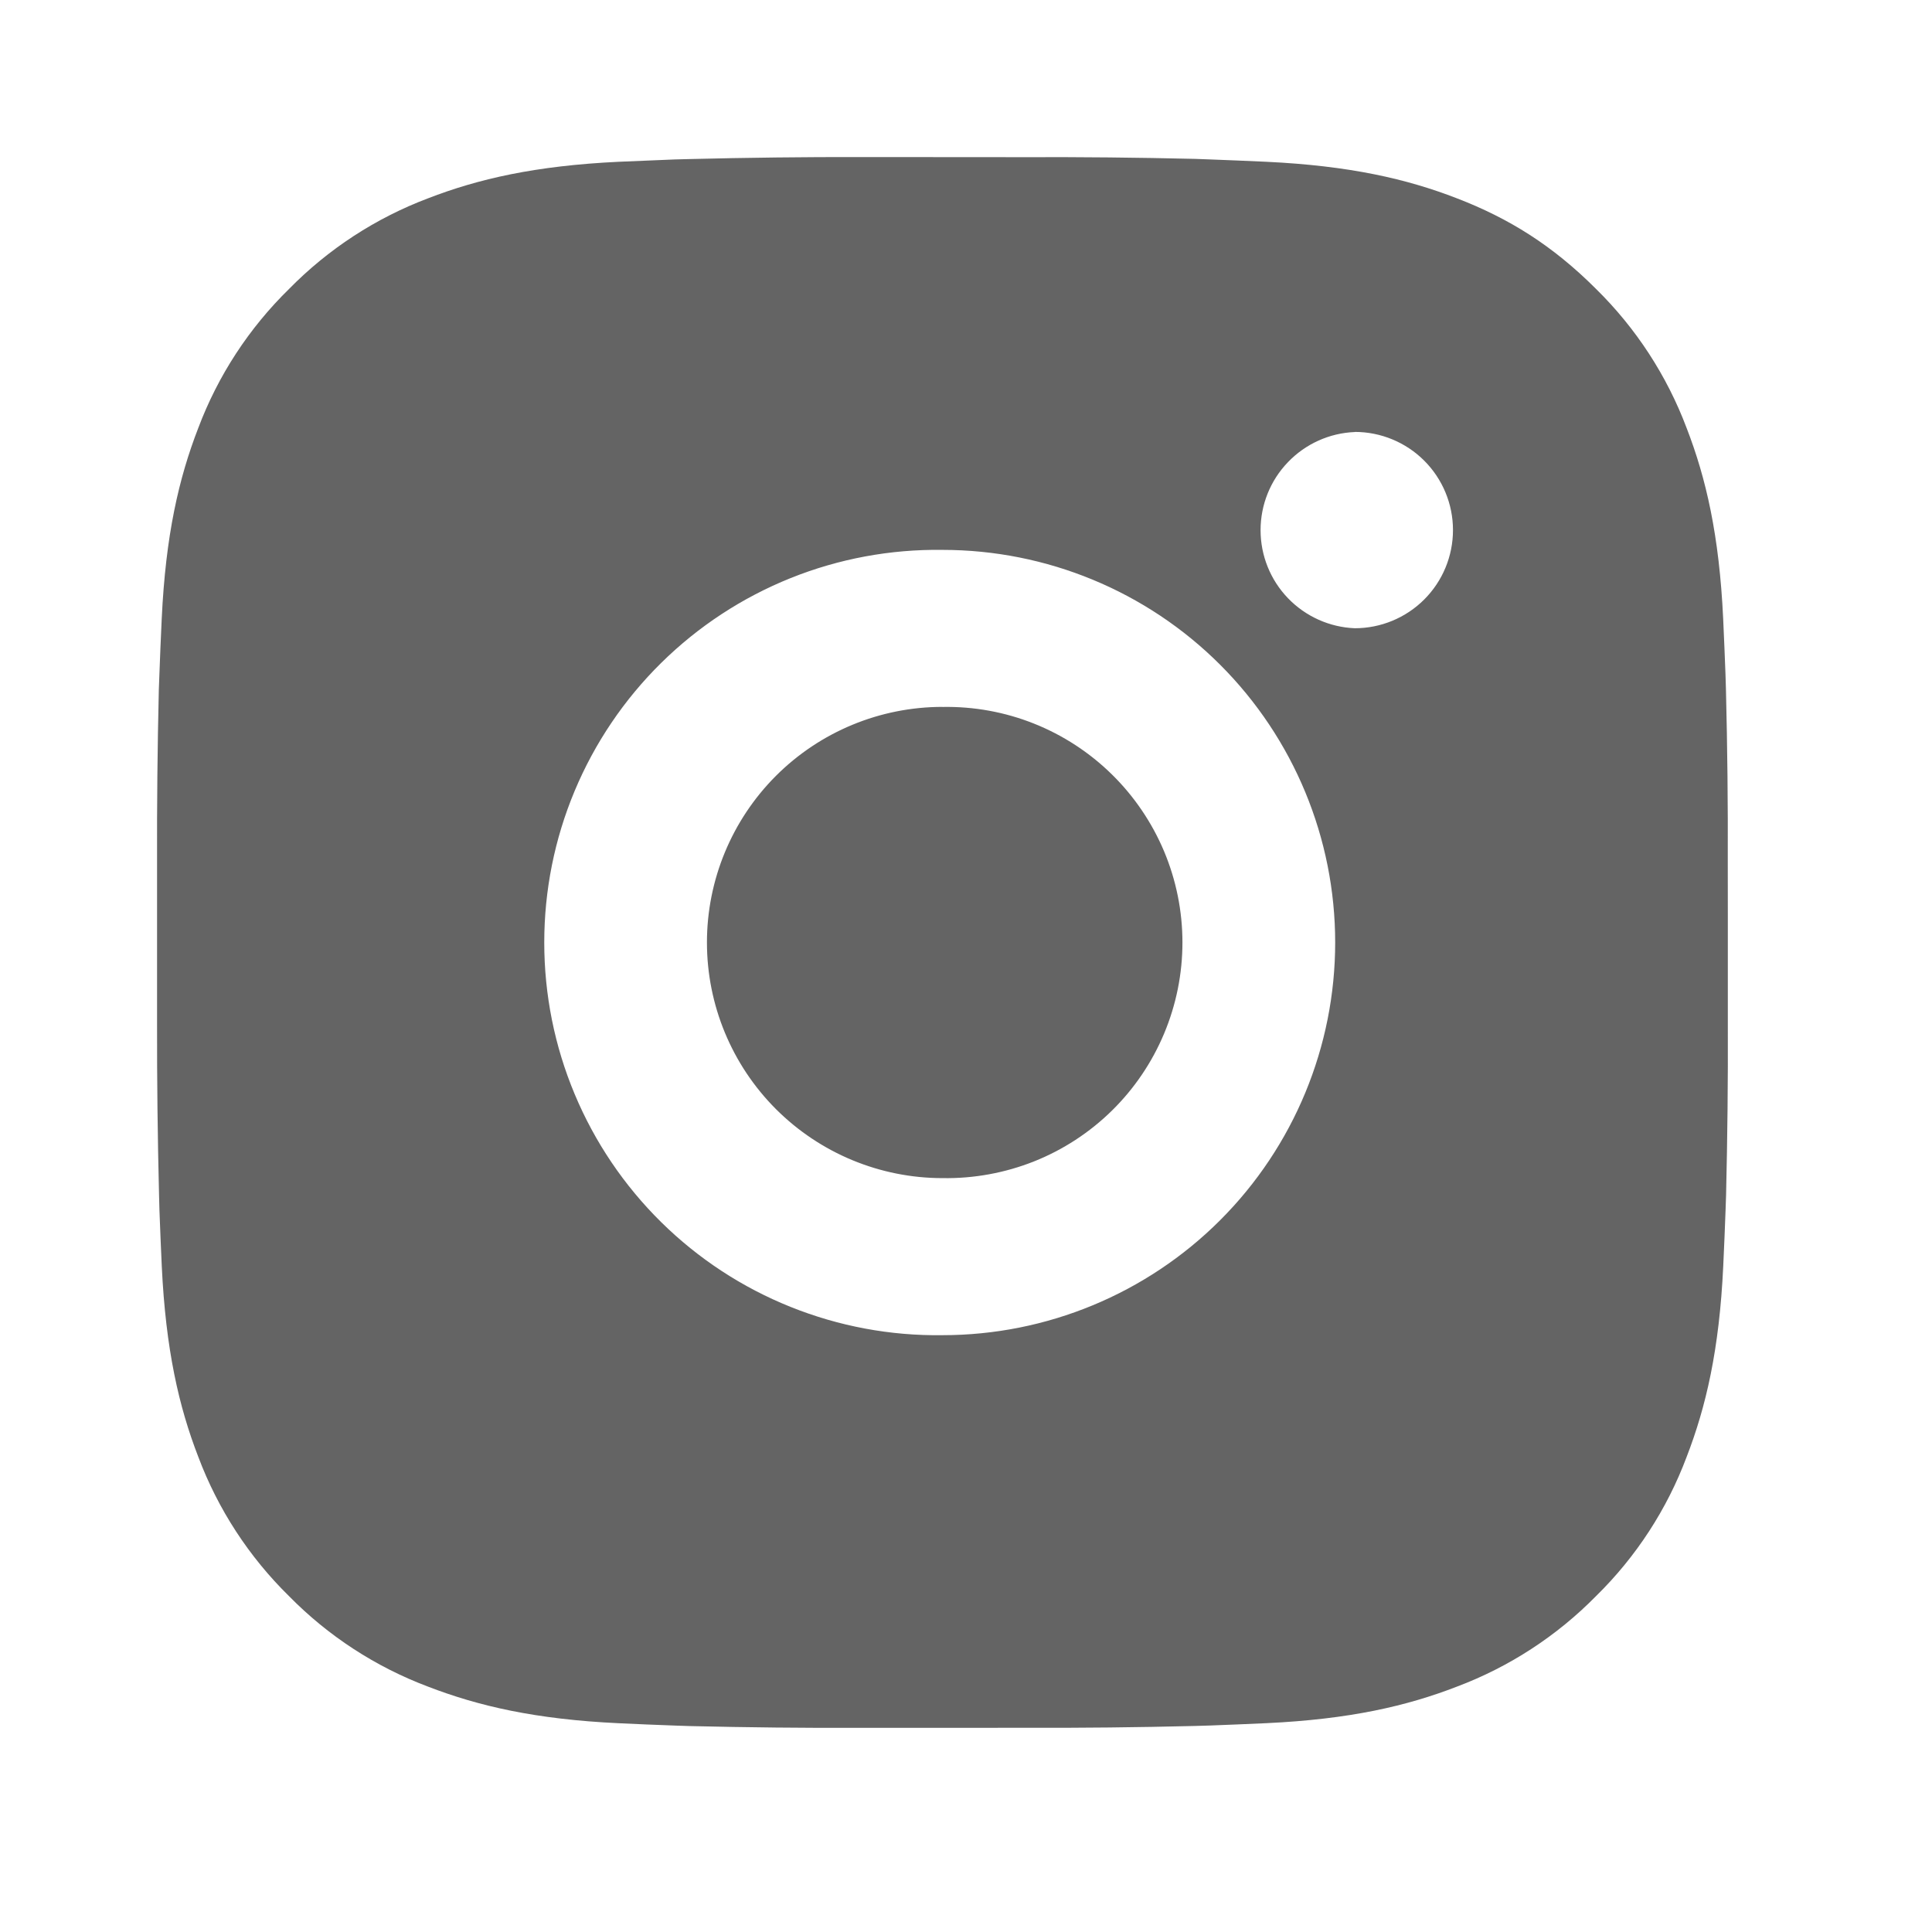
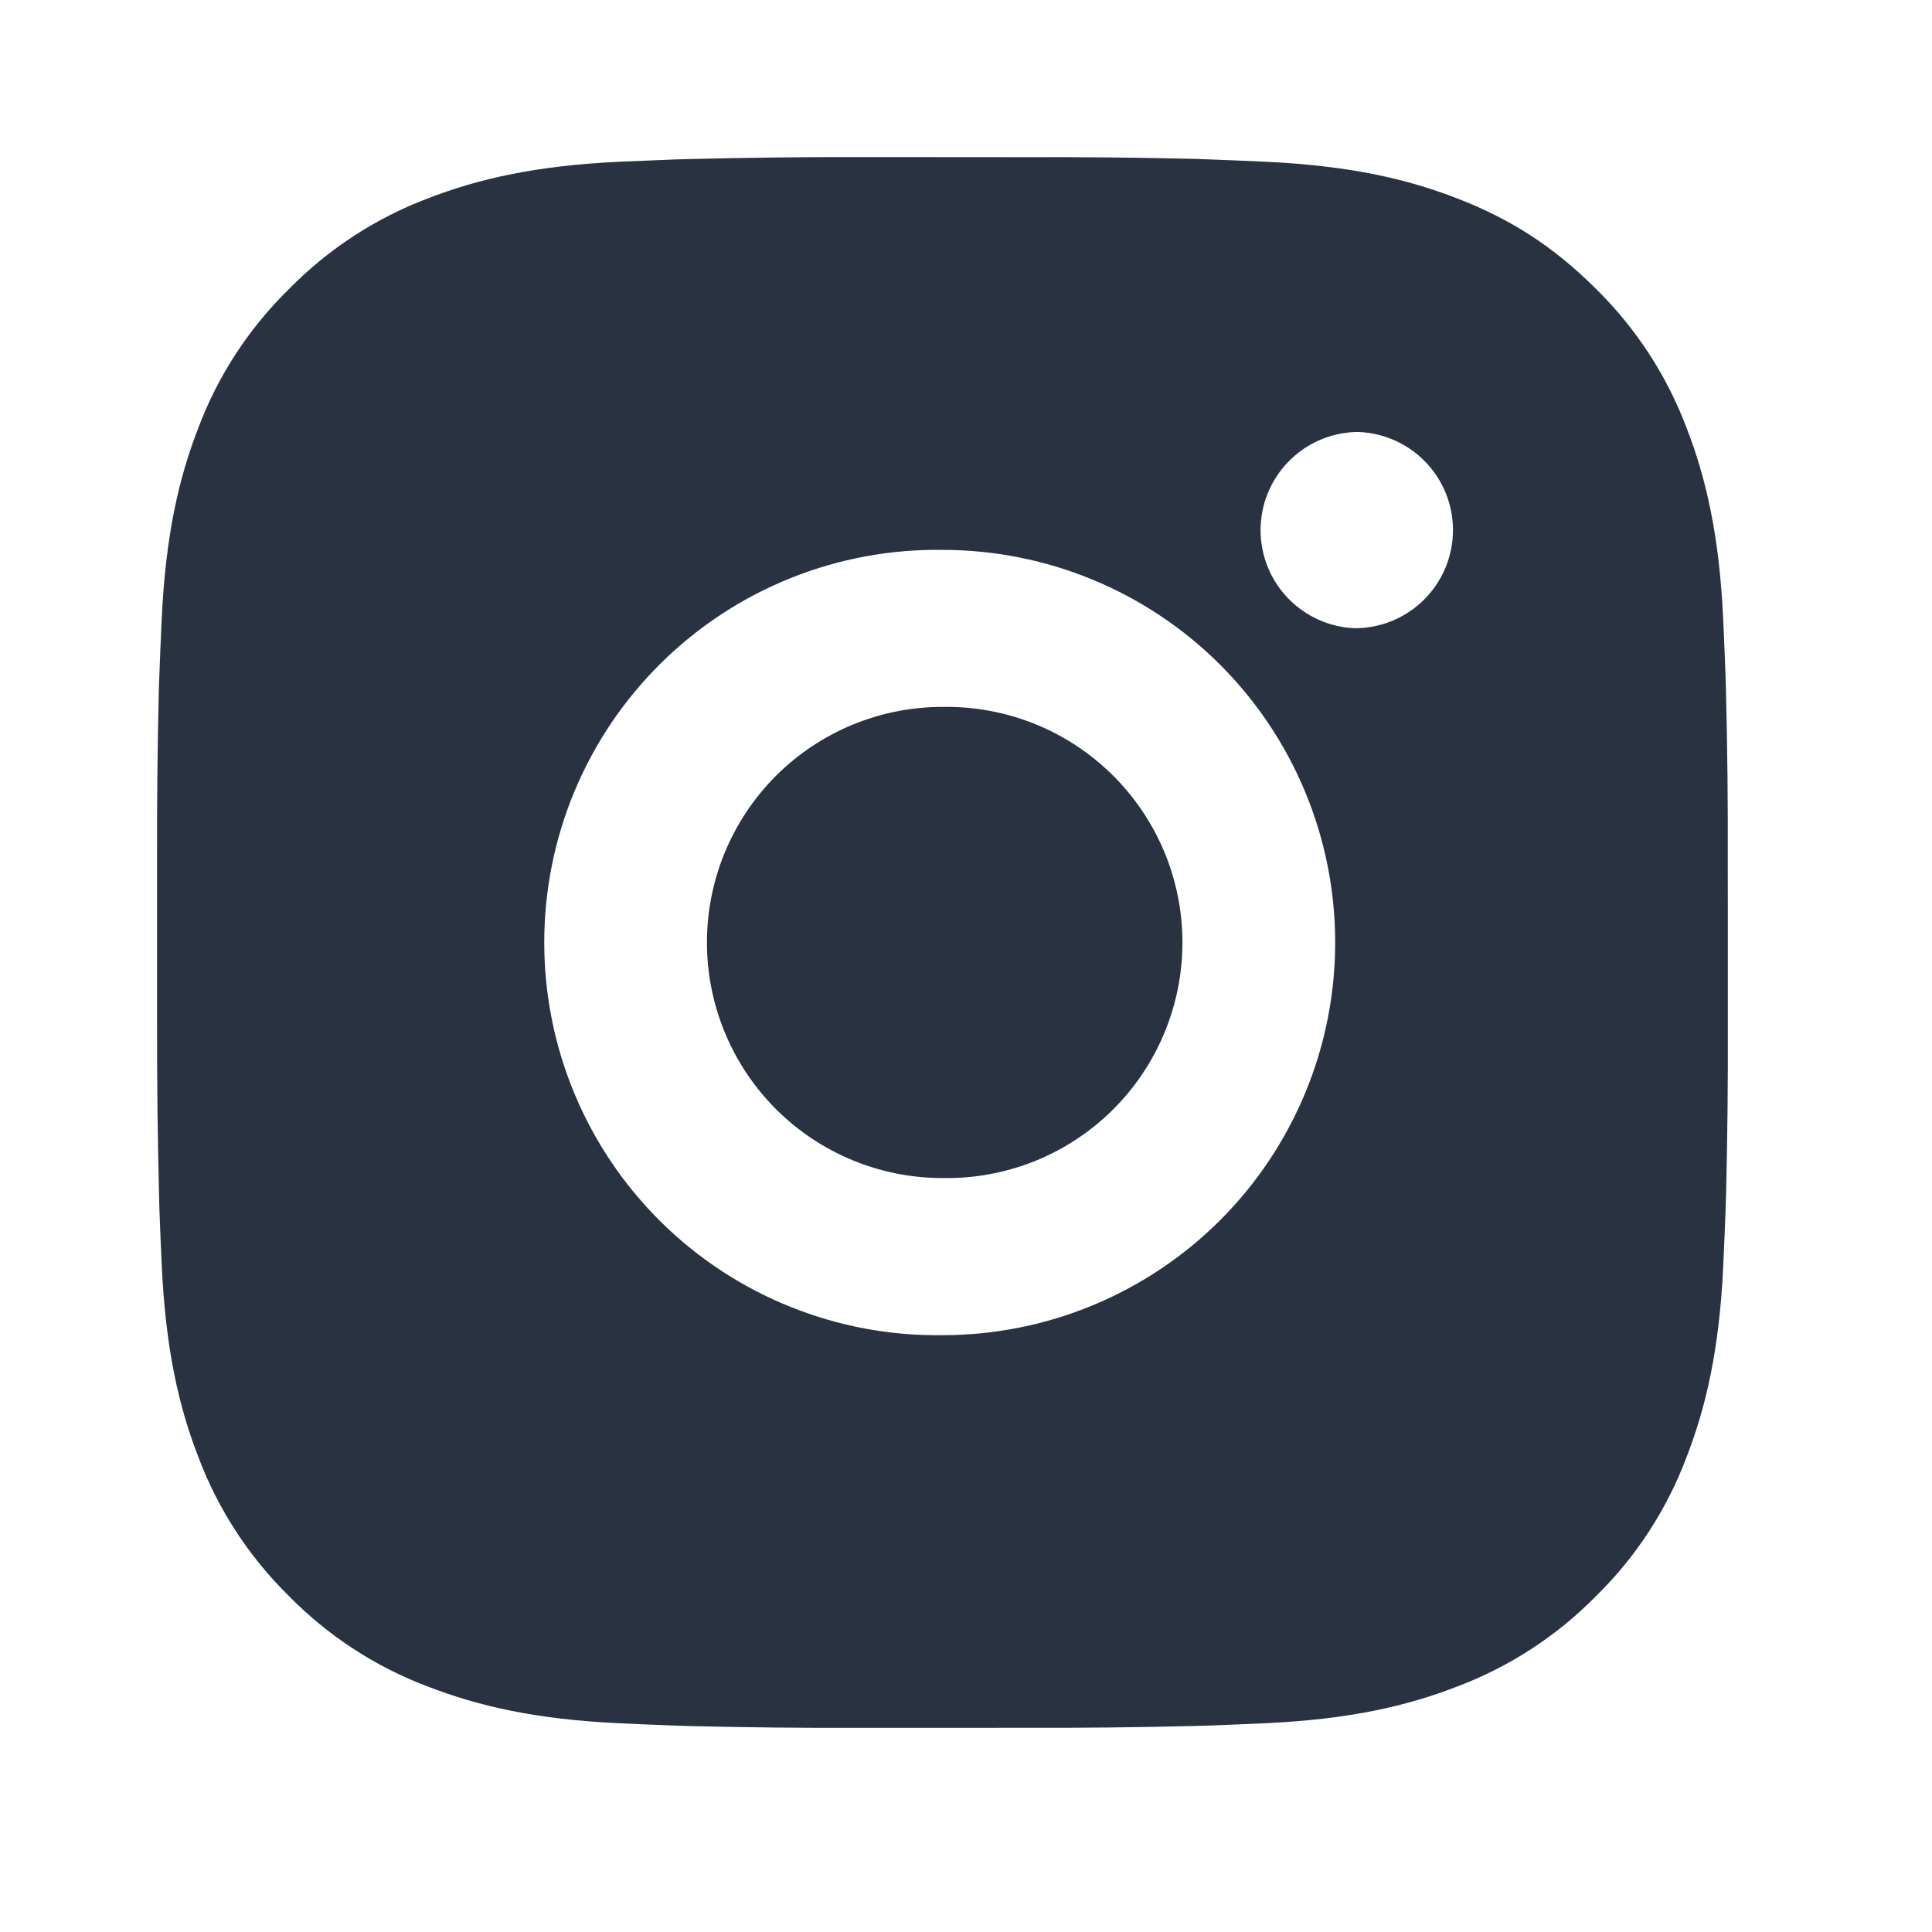
<svg xmlns="http://www.w3.org/2000/svg" width="34" height="34" viewBox="0 0 34 34" fill="none">
-   <path d="M18.007 2.766C19.015 2.762 20.024 2.772 21.032 2.796L21.3 2.806C21.61 2.817 21.916 2.831 22.285 2.847C23.755 2.917 24.759 3.149 25.639 3.49C26.551 3.841 27.32 4.317 28.088 5.085C28.791 5.776 29.335 6.611 29.682 7.533C30.023 8.413 30.256 9.418 30.325 10.889C30.341 11.256 30.355 11.563 30.366 11.873L30.374 12.141C30.399 13.149 30.41 14.157 30.406 15.165L30.407 16.196V18.007C30.411 19.015 30.4 20.024 30.376 21.032L30.367 21.3C30.356 21.61 30.343 21.916 30.326 22.285C30.257 23.755 30.022 24.759 29.682 25.639C29.336 26.562 28.792 27.398 28.088 28.088C27.397 28.791 26.561 29.335 25.639 29.682C24.759 30.023 23.755 30.256 22.285 30.325C21.916 30.341 21.61 30.355 21.3 30.366L21.032 30.374C20.024 30.399 19.015 30.41 18.007 30.406L16.976 30.407H15.166C14.158 30.411 13.149 30.4 12.141 30.376L11.873 30.367C11.545 30.355 11.217 30.342 10.889 30.326C9.418 30.257 8.415 30.022 7.533 29.682C6.611 29.335 5.775 28.791 5.085 28.088C4.382 27.398 3.837 26.562 3.49 25.639C3.149 24.759 2.917 23.755 2.847 22.285C2.832 21.957 2.818 21.629 2.806 21.3L2.799 21.032C2.774 20.024 2.762 19.015 2.764 18.007V15.165C2.761 14.157 2.771 13.149 2.795 12.141L2.805 11.873C2.816 11.563 2.829 11.256 2.846 10.889C2.915 9.417 3.147 8.415 3.489 7.533C3.836 6.61 4.382 5.775 5.086 5.086C5.776 4.383 6.611 3.838 7.533 3.49C8.415 3.149 9.417 2.917 10.889 2.847L11.873 2.806L12.141 2.799C13.149 2.774 14.157 2.762 15.165 2.764L18.007 2.766ZM16.586 9.677C15.67 9.664 14.761 9.833 13.912 10.174C13.062 10.516 12.288 11.023 11.636 11.666C10.984 12.309 10.466 13.075 10.113 13.919C9.759 14.764 9.578 15.671 9.578 16.587C9.578 17.502 9.759 18.409 10.113 19.254C10.466 20.099 10.984 20.865 11.636 21.508C12.288 22.151 13.062 22.658 13.912 22.999C14.761 23.34 15.67 23.51 16.586 23.497C18.419 23.497 20.177 22.769 21.473 21.473C22.769 20.177 23.497 18.419 23.497 16.586C23.497 14.753 22.769 12.995 21.473 11.699C20.177 10.403 18.419 9.677 16.586 9.677ZM16.586 12.441C17.137 12.431 17.684 12.53 18.196 12.734C18.708 12.938 19.174 13.242 19.567 13.628C19.96 14.014 20.272 14.474 20.486 14.982C20.699 15.49 20.809 16.035 20.809 16.586C20.809 17.137 20.699 17.682 20.486 18.19C20.273 18.698 19.961 19.159 19.568 19.545C19.175 19.931 18.709 20.235 18.197 20.439C17.685 20.642 17.138 20.742 16.587 20.733C15.488 20.733 14.433 20.296 13.655 19.518C12.878 18.74 12.441 17.686 12.441 16.586C12.441 15.486 12.878 14.432 13.655 13.654C14.433 12.876 15.488 12.44 16.587 12.44L16.586 12.441ZM23.842 7.603C23.396 7.621 22.975 7.811 22.666 8.133C22.356 8.455 22.184 8.883 22.184 9.33C22.184 9.776 22.356 10.205 22.666 10.527C22.975 10.848 23.396 11.038 23.842 11.056C24.3 11.056 24.74 10.874 25.064 10.55C25.388 10.226 25.57 9.787 25.57 9.328C25.57 8.87 25.388 8.431 25.064 8.107C24.74 7.783 24.3 7.601 23.842 7.601V7.603Z" fill="#646464" />
+   <path d="M18.007 2.766C19.015 2.762 20.024 2.772 21.032 2.796L21.3 2.806C21.61 2.817 21.916 2.831 22.285 2.847C23.755 2.917 24.759 3.149 25.639 3.49C26.551 3.841 27.32 4.317 28.088 5.085C28.791 5.776 29.335 6.611 29.682 7.533C30.023 8.413 30.256 9.418 30.325 10.889C30.341 11.256 30.355 11.563 30.366 11.873L30.374 12.141C30.399 13.149 30.41 14.157 30.406 15.165L30.407 16.196V18.007C30.411 19.015 30.4 20.024 30.376 21.032L30.367 21.3C30.356 21.61 30.343 21.916 30.326 22.285C30.257 23.755 30.022 24.759 29.682 25.639C29.336 26.562 28.792 27.398 28.088 28.088C27.397 28.791 26.561 29.335 25.639 29.682C24.759 30.023 23.755 30.256 22.285 30.325C21.916 30.341 21.61 30.355 21.3 30.366L21.032 30.374C20.024 30.399 19.015 30.41 18.007 30.406L16.976 30.407H15.166C14.158 30.411 13.149 30.4 12.141 30.376L11.873 30.367C11.545 30.355 11.217 30.342 10.889 30.326C9.418 30.257 8.415 30.022 7.533 29.682C6.611 29.335 5.775 28.791 5.085 28.088C4.382 27.398 3.837 26.562 3.49 25.639C3.149 24.759 2.917 23.755 2.847 22.285C2.832 21.957 2.818 21.629 2.806 21.3L2.799 21.032C2.774 20.024 2.762 19.015 2.764 18.007V15.165C2.761 14.157 2.771 13.149 2.795 12.141L2.805 11.873C2.816 11.563 2.829 11.256 2.846 10.889C2.915 9.417 3.147 8.415 3.489 7.533C3.836 6.61 4.382 5.775 5.086 5.086C5.776 4.383 6.611 3.838 7.533 3.49C8.415 3.149 9.417 2.917 10.889 2.847L11.873 2.806L12.141 2.799C13.149 2.774 14.157 2.762 15.165 2.764L18.007 2.766ZM16.586 9.677C15.67 9.664 14.761 9.833 13.912 10.174C13.062 10.516 12.288 11.023 11.636 11.666C10.984 12.309 10.466 13.075 10.113 13.919C9.759 14.764 9.578 15.671 9.578 16.587C9.578 17.502 9.759 18.409 10.113 19.254C10.466 20.099 10.984 20.865 11.636 21.508C12.288 22.151 13.062 22.658 13.912 22.999C14.761 23.34 15.67 23.51 16.586 23.497C18.419 23.497 20.177 22.769 21.473 21.473C22.769 20.177 23.497 18.419 23.497 16.586C23.497 14.753 22.769 12.995 21.473 11.699C20.177 10.403 18.419 9.677 16.586 9.677ZM16.586 12.441C17.137 12.431 17.684 12.53 18.196 12.734C18.708 12.938 19.174 13.242 19.567 13.628C19.96 14.014 20.272 14.474 20.486 14.982C20.699 15.49 20.809 16.035 20.809 16.586C20.809 17.137 20.699 17.682 20.486 18.19C20.273 18.698 19.961 19.159 19.568 19.545C19.175 19.931 18.709 20.235 18.197 20.439C17.685 20.642 17.138 20.742 16.587 20.732C15.488 20.732 14.433 20.296 13.655 19.518C12.878 18.74 12.441 17.686 12.441 16.586C12.441 15.486 12.878 14.432 13.655 13.654C14.433 12.876 15.488 12.44 16.587 12.44L16.586 12.441ZM23.842 7.603C23.396 7.621 22.975 7.811 22.666 8.133C22.356 8.455 22.184 8.883 22.184 9.33C22.184 9.776 22.356 10.205 22.666 10.527C22.975 10.848 23.396 11.038 23.842 11.056C24.3 11.056 24.74 10.874 25.064 10.55C25.388 10.226 25.57 9.787 25.57 9.328C25.57 8.87 25.388 8.431 25.064 8.107C24.74 7.783 24.3 7.601 23.842 7.601V7.603Z" fill="#293241" />
</svg>
